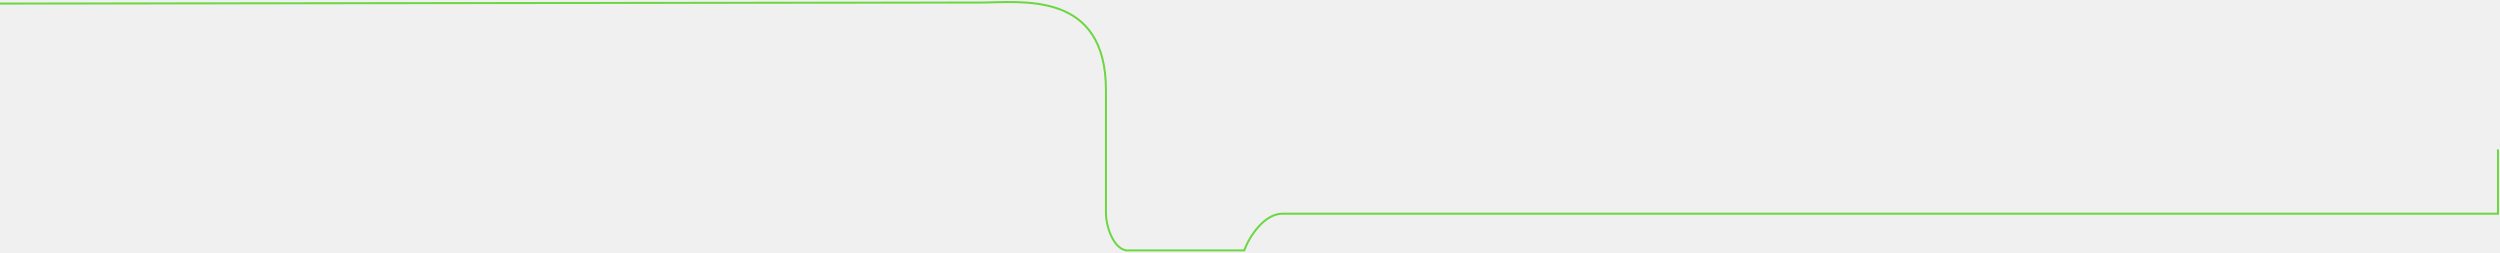
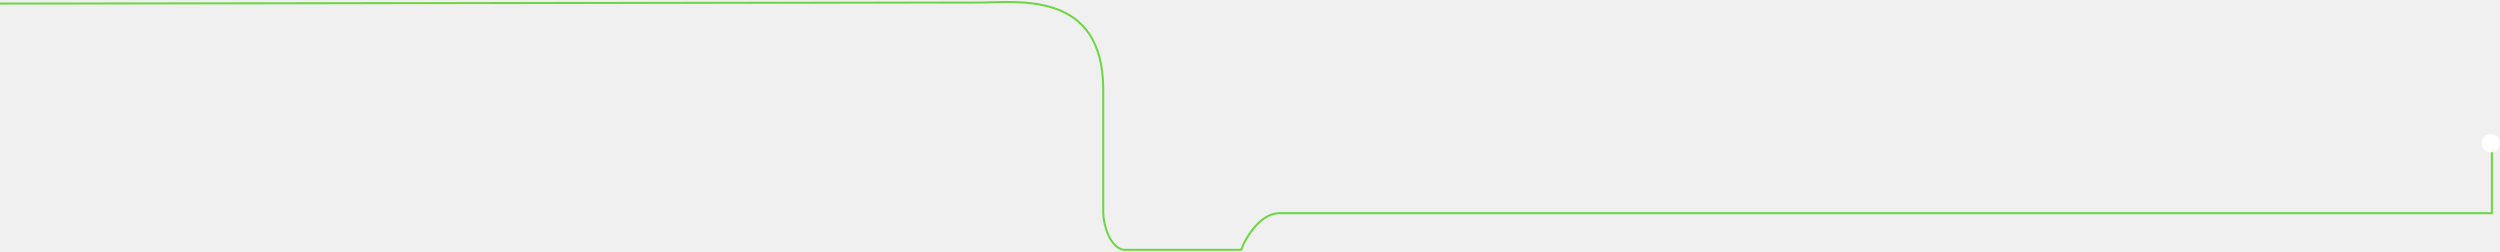
- <svg xmlns="http://www.w3.org/2000/svg" width="1228" height="124" viewBox="0 0 1228 124" fill="none">
+ <svg xmlns="http://www.w3.org/2000/svg" width="1231" height="124" viewBox="0 0 1231 124" fill="none">
  <path d="M0 1.753L481.607 1.252C501.456 1.252 543.244 -4.961 543.244 44.34V104.963C543.244 110.474 546.483 121.798 553.169 123H611.149C613.761 115.986 621.074 104.963 629.954 104.963H1227V73.399" stroke="#6DD743" />
+   <circle cx="1226.5" cy="70.5" r="4.5" fill="white" />
</svg>
